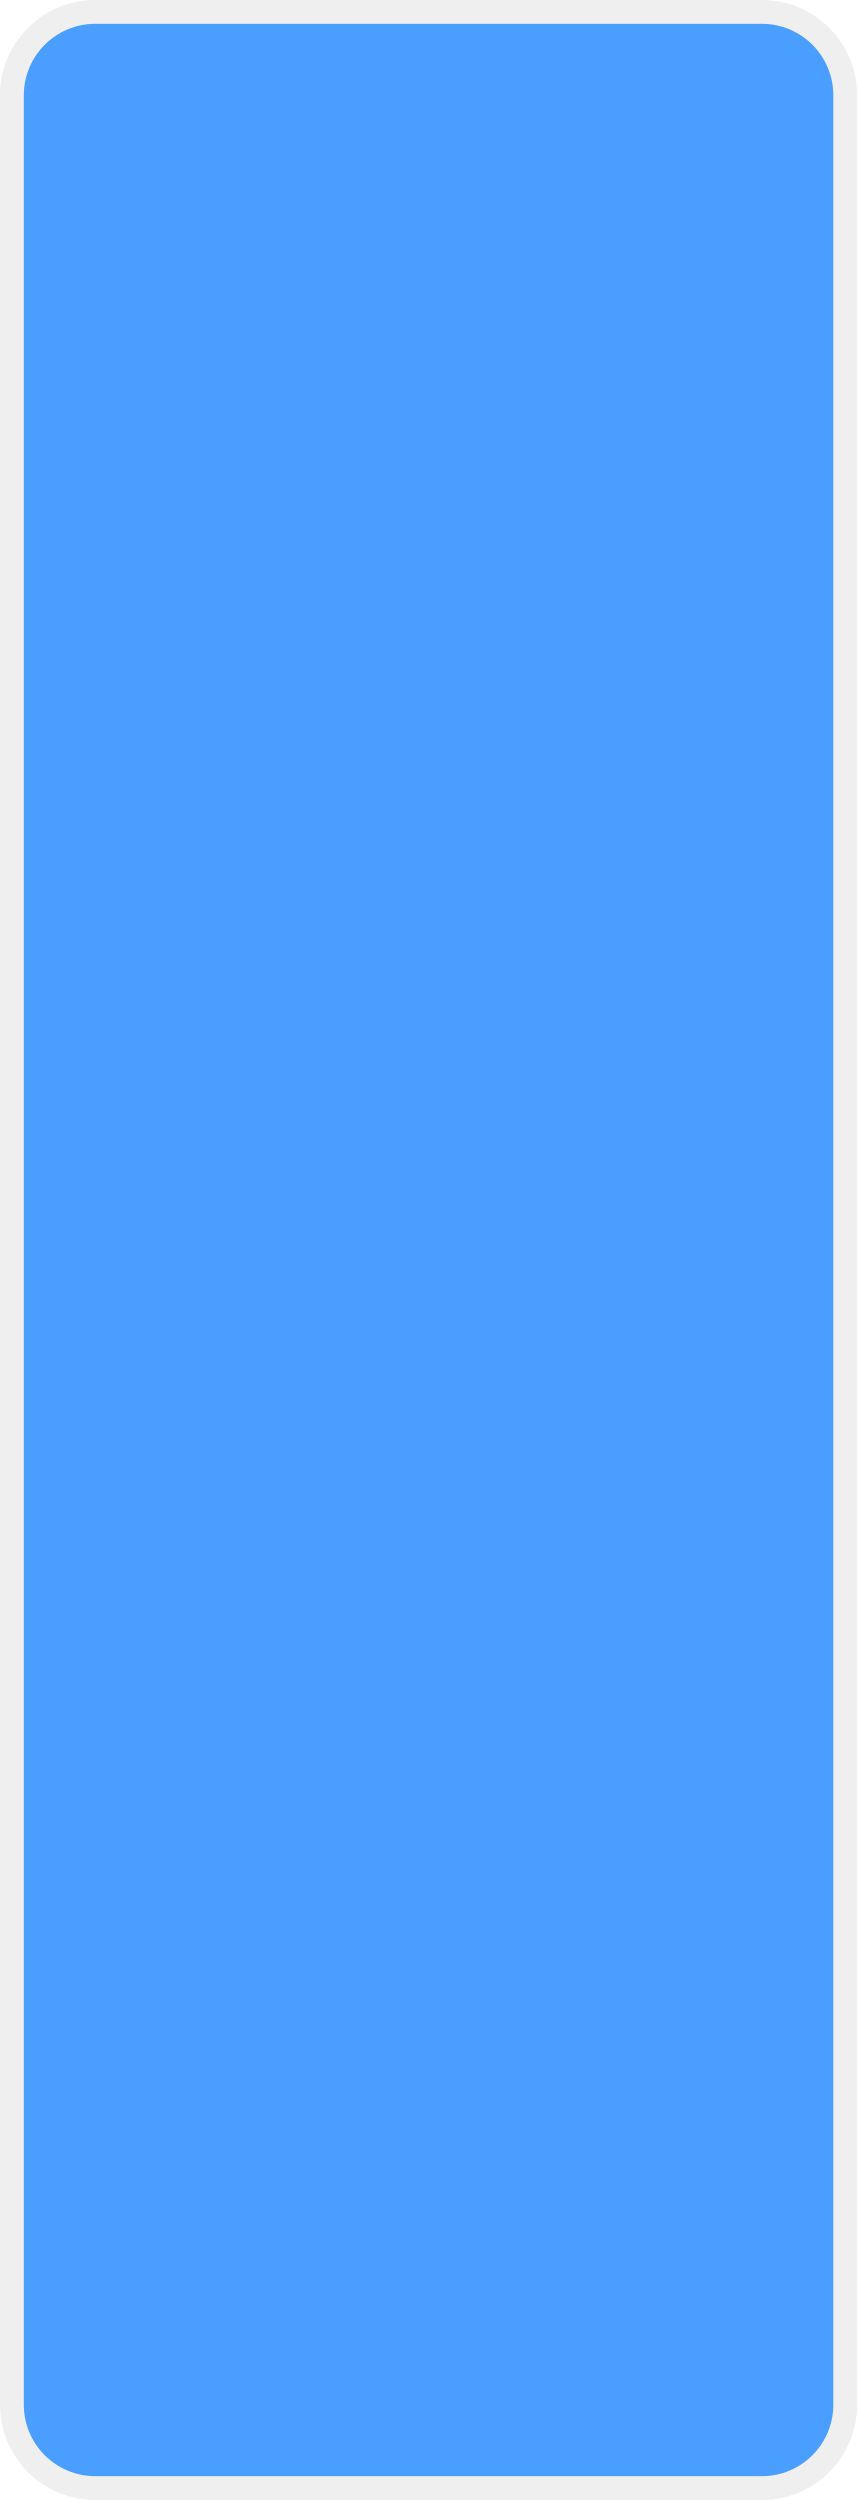
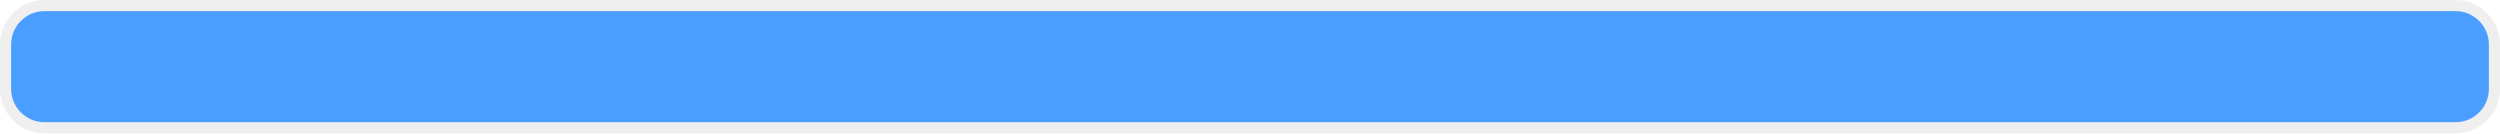
- <svg xmlns="http://www.w3.org/2000/svg" version="1.1" width="36px" height="105px">
-   <g transform="matrix(1 0 0 1 -539 -893 )">
-     <path d="M 540 897  A 3 3 0 0 1 543 894 L 571 894  A 3 3 0 0 1 574 897 L 574 994  A 3 3 0 0 1 571 997 L 543 997  A 3 3 0 0 1 540 994 L 540 897  Z " fill-rule="nonzero" fill="#4a9eff" stroke="none" />
-     <path d="M 539.5 897  A 3.5 3.5 0 0 1 543 893.5 L 571 893.5  A 3.5 3.5 0 0 1 574.5 897 L 574.5 994  A 3.5 3.5 0 0 1 571 997.5 L 543 997.5  A 3.5 3.5 0 0 1 539.5 994 L 539.5 897  Z " stroke-width="1" stroke="#797979" fill="none" stroke-opacity="0.118" />
+ <svg xmlns="http://www.w3.org/2000/svg" version="1.1" width="225px" height="12px">
+   <g transform="matrix(1 0 0 1 -1120 -838 )">
+     <path d="M 1121 842  A 3 3 0 0 1 1124 839 L 1341 839  A 3 3 0 0 1 1344 842 L 1344 846  A 3 3 0 0 1 1341 849 L 1124 849  A 3 3 0 0 1 1121 846 L 1121 842  Z " fill-rule="nonzero" fill="#4a9eff" stroke="none" />
+     <path d="M 1120.5 842  A 3.5 3.5 0 0 1 1124 838.5 L 1341 838.5  A 3.5 3.5 0 0 1 1344.5 842 L 1344.5 846  A 3.5 3.5 0 0 1 1341 849.5 L 1124 849.5  A 3.5 3.5 0 0 1 1120.5 846 L 1120.5 842  Z " stroke-width="1" stroke="#797979" fill="none" stroke-opacity="0.118" />
  </g>
</svg>
